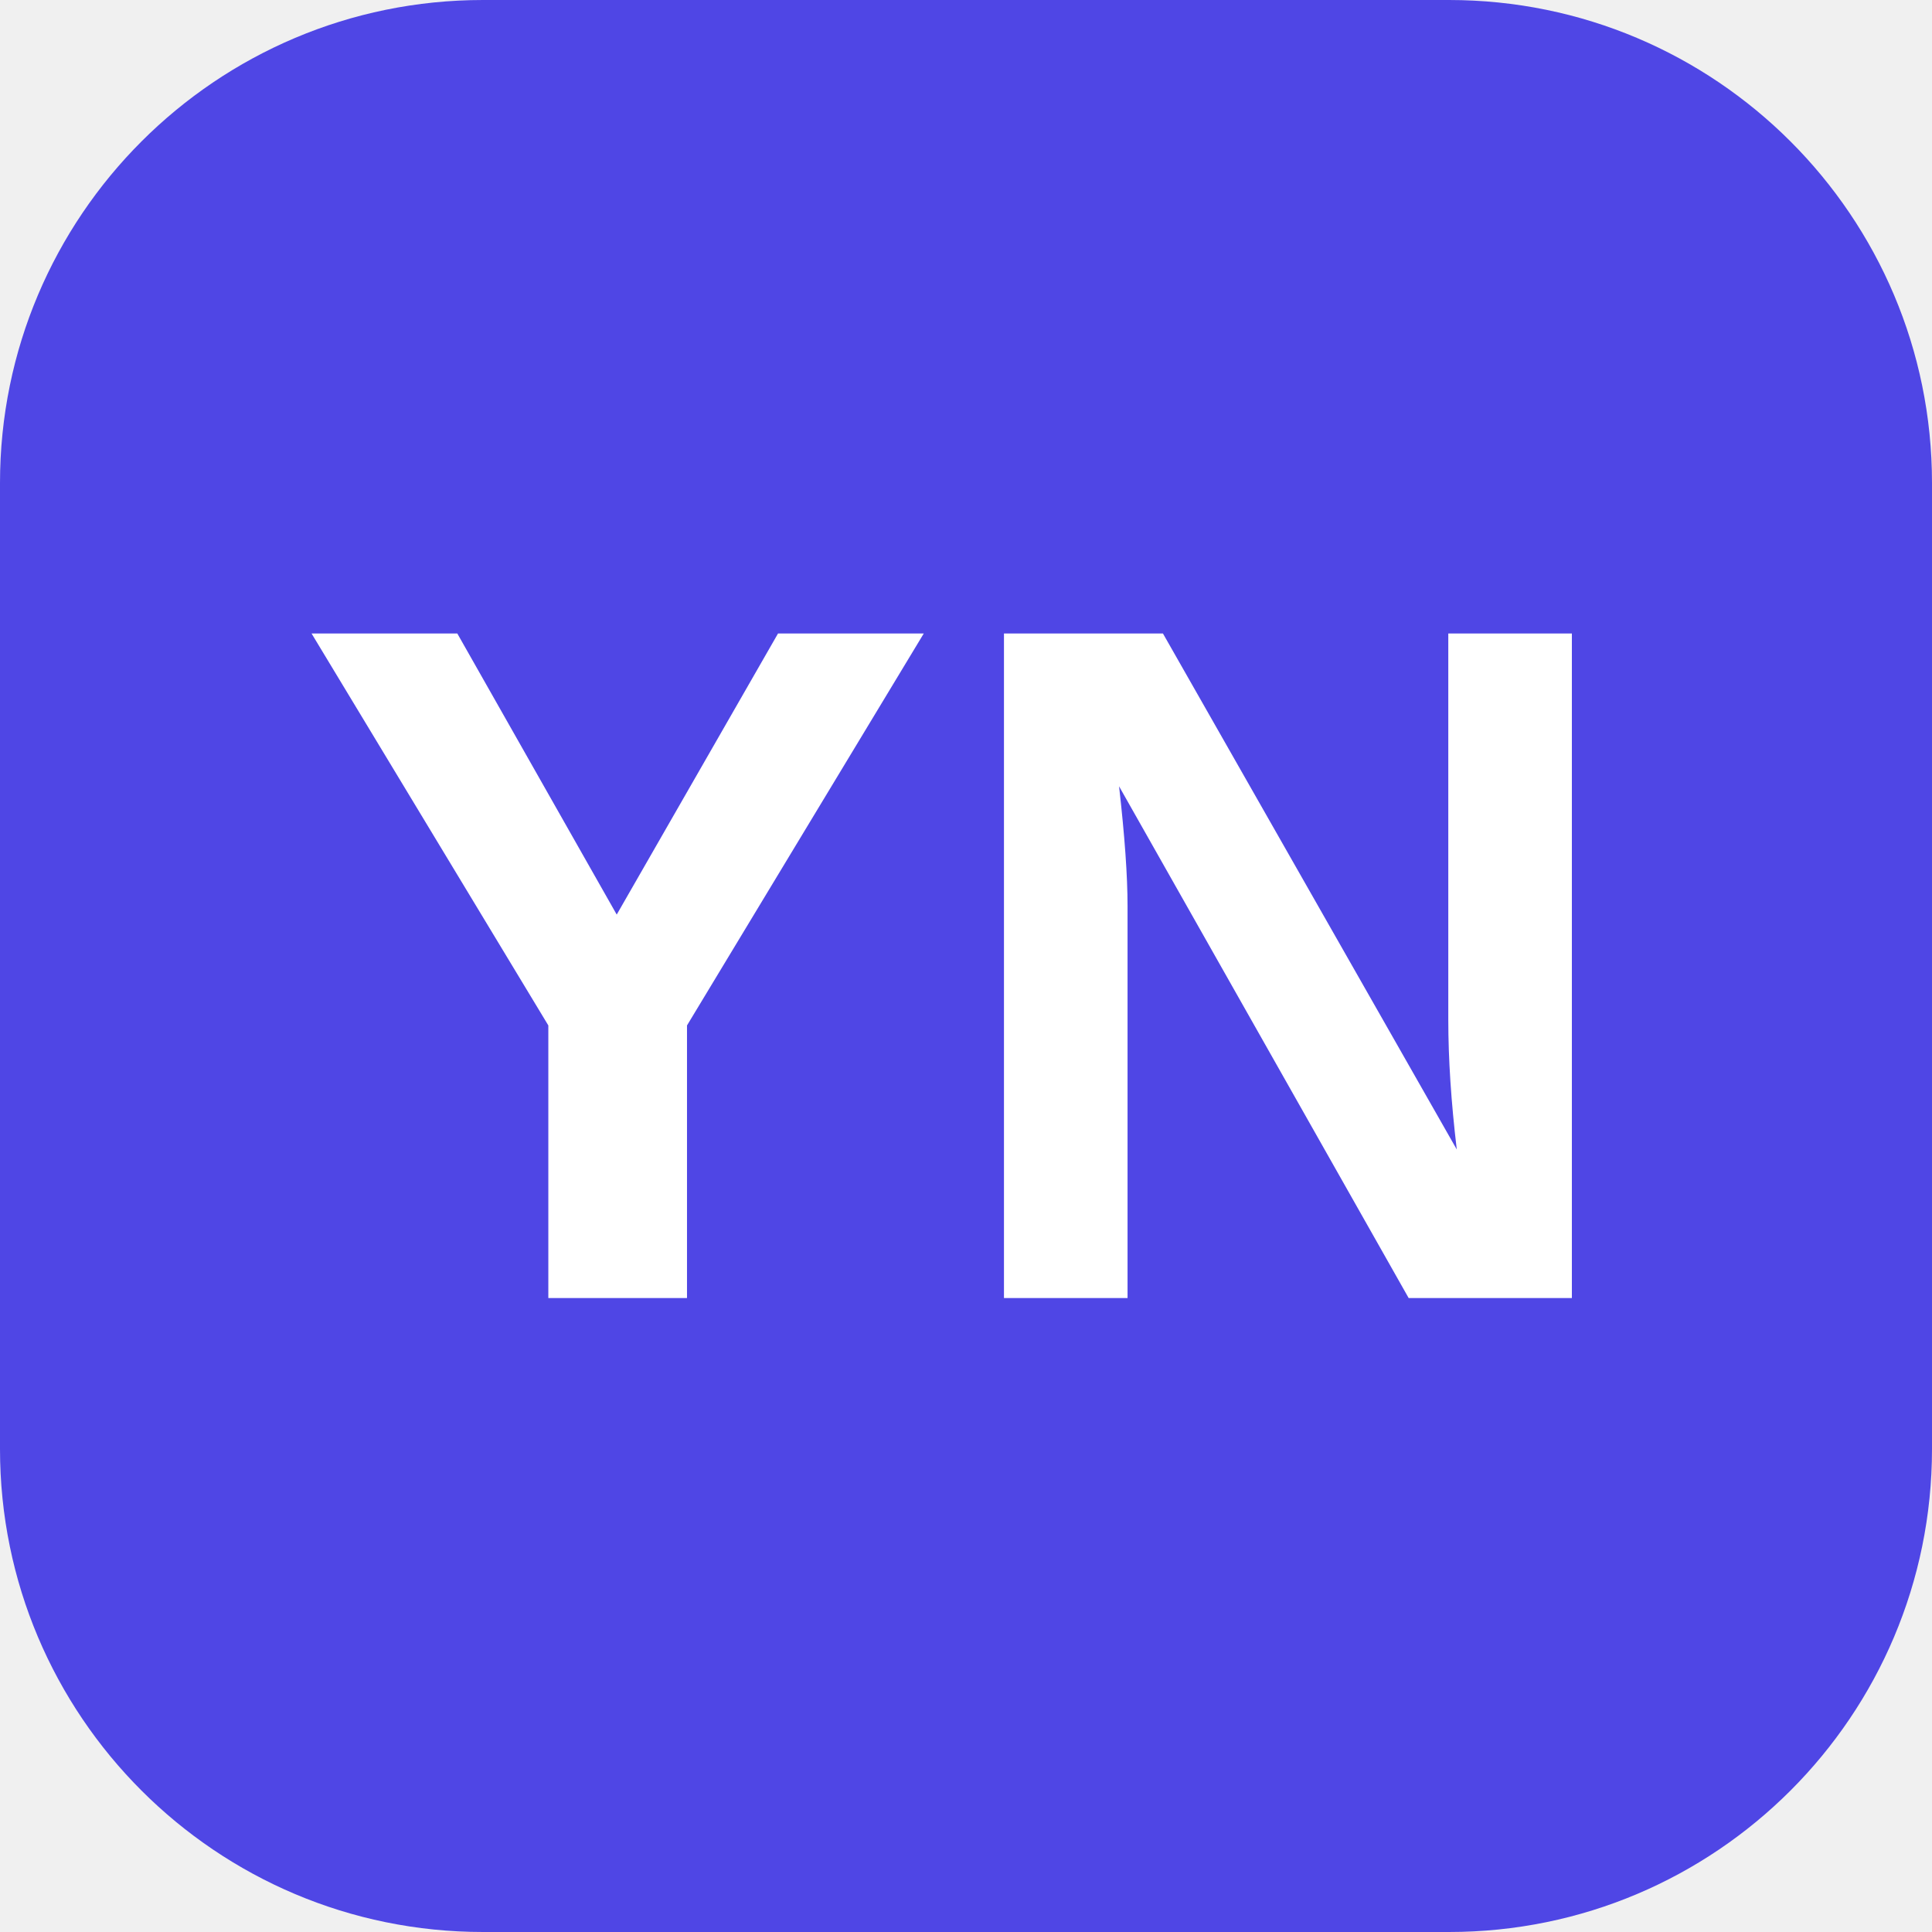
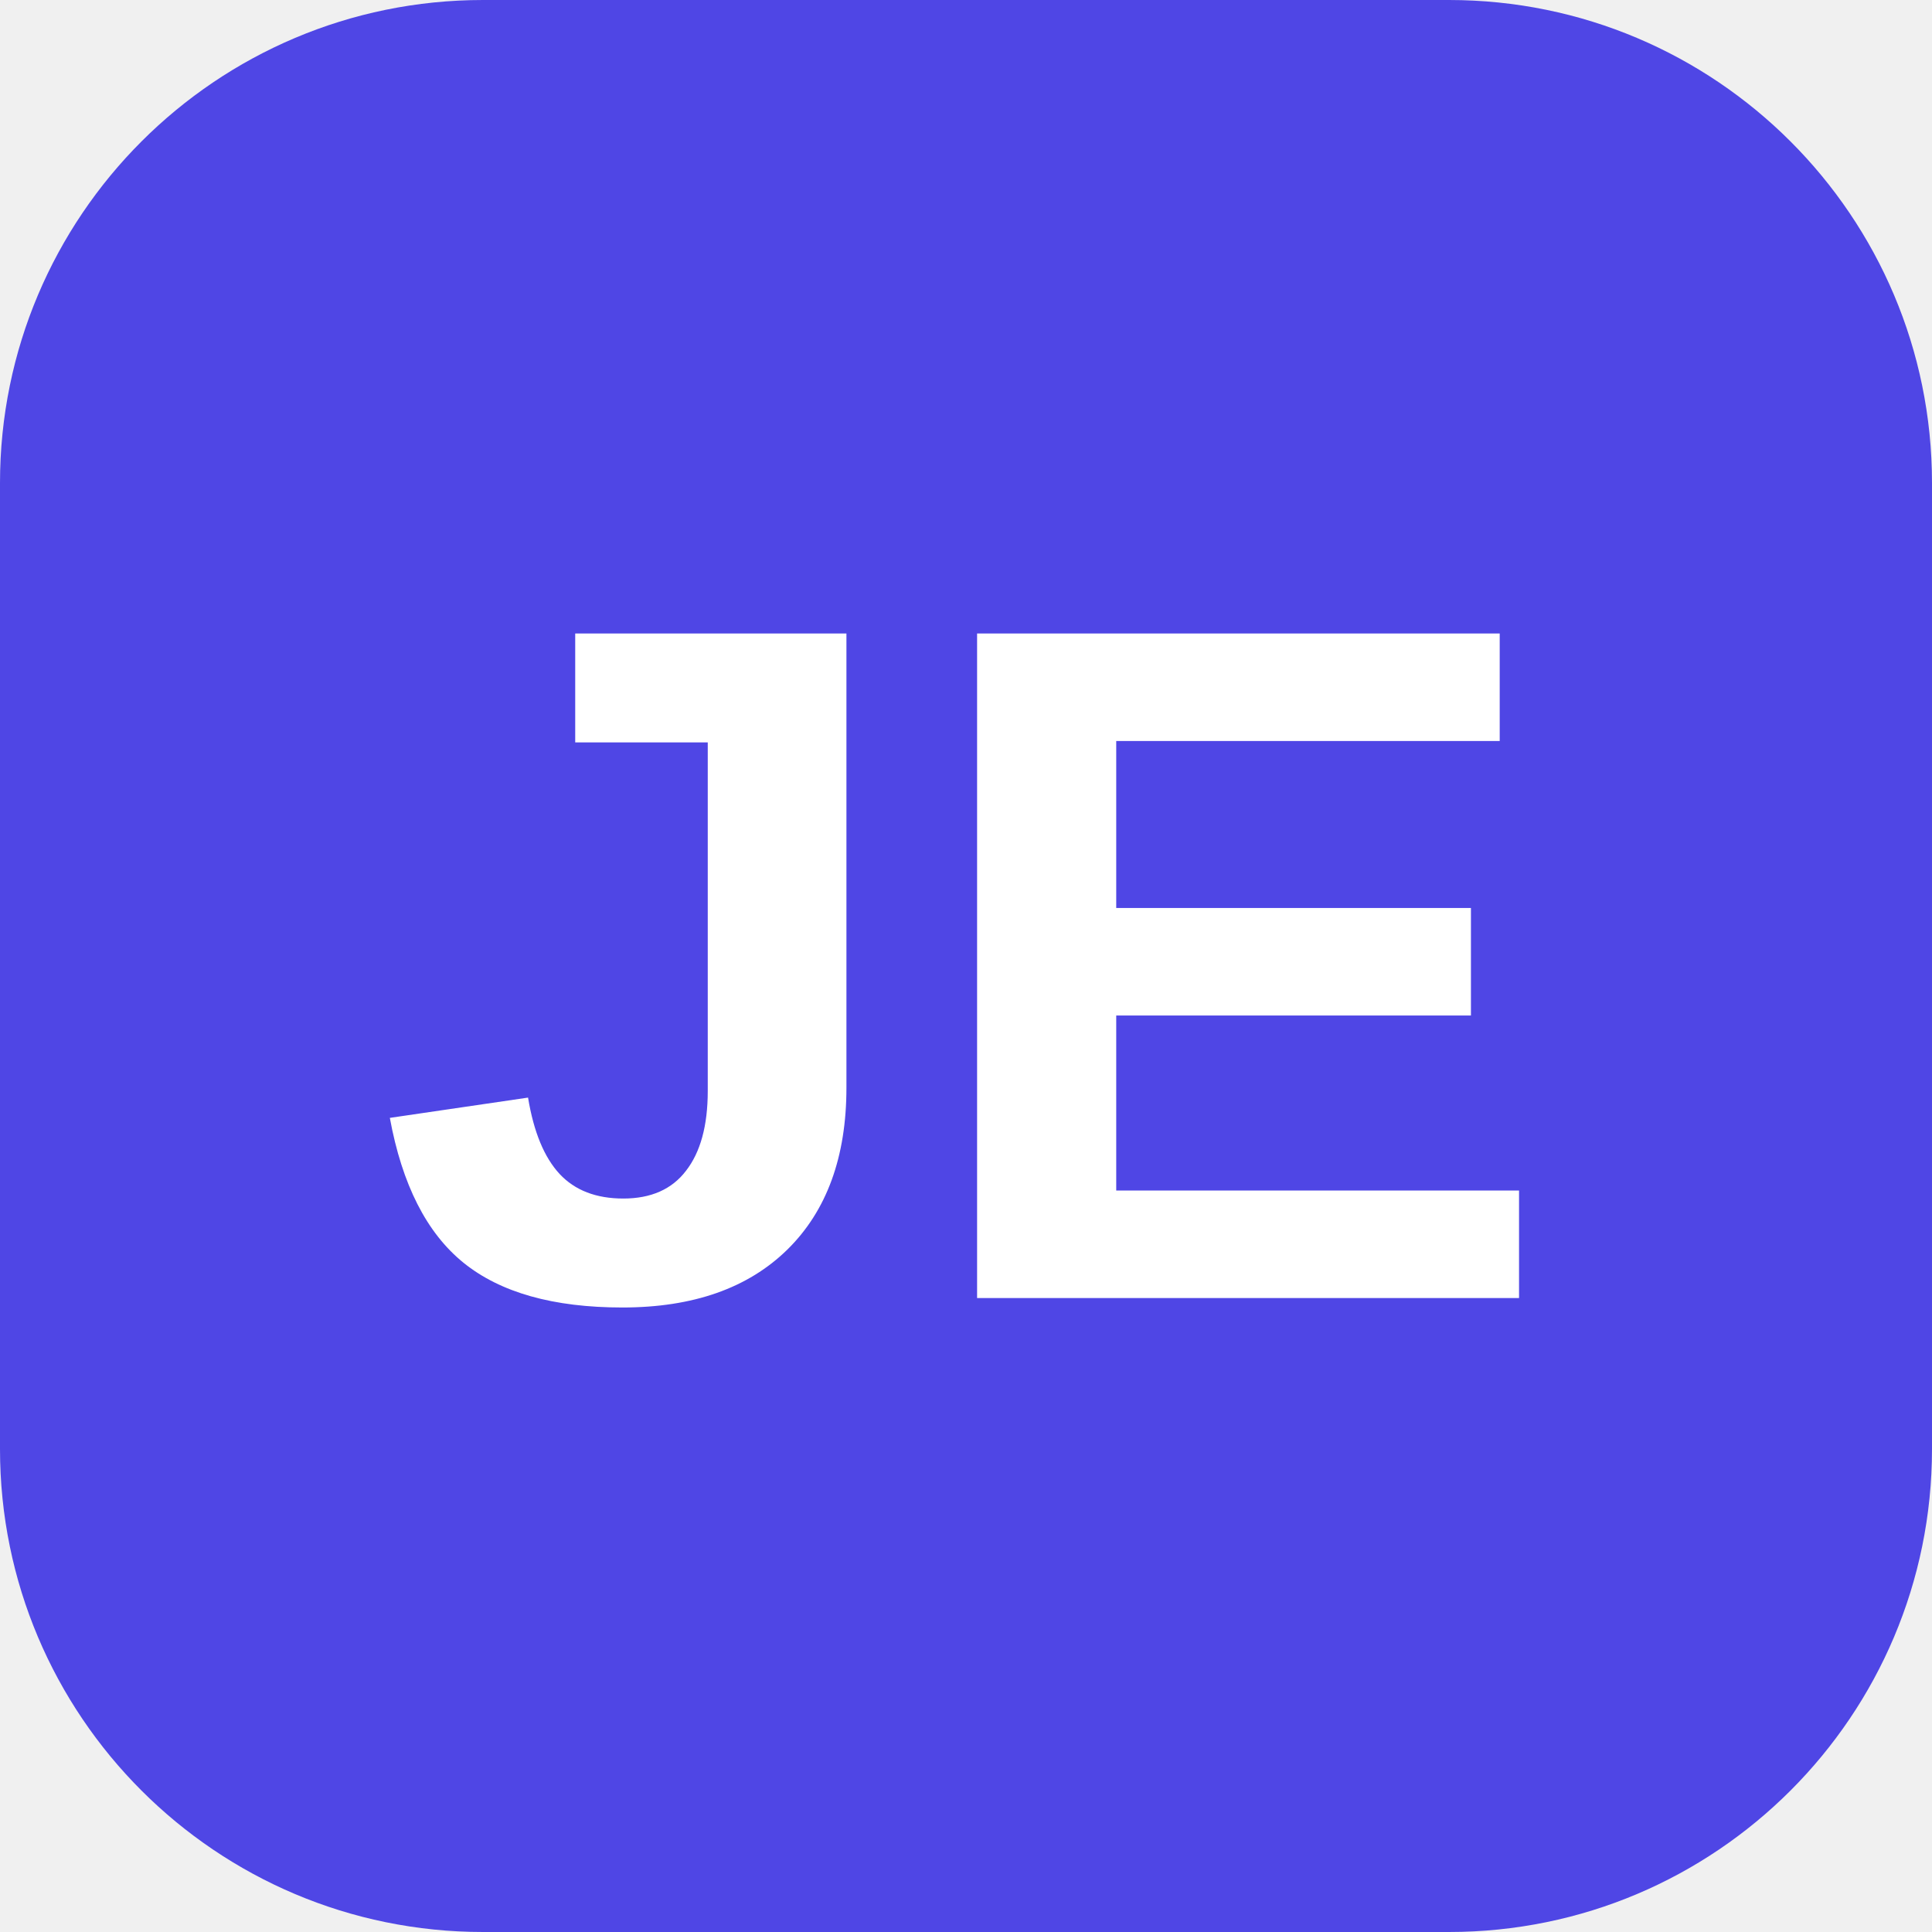
<svg xmlns="http://www.w3.org/2000/svg" viewBox="0 0 64 64">
  <rect width="64" height="64" rx="16" fill="#4f46e5" />
-   <text x="32" y="43" font-family="Arial, sans-serif" font-size="32" font-weight="700" text-anchor="middle" fill="#ffffff">YN</text>
+   <text x="32" y="43" font-family="Arial, sans-serif" font-size="32" font-weight="700" text-anchor="middle" fill="#ffffff">JE</text>
</svg>
